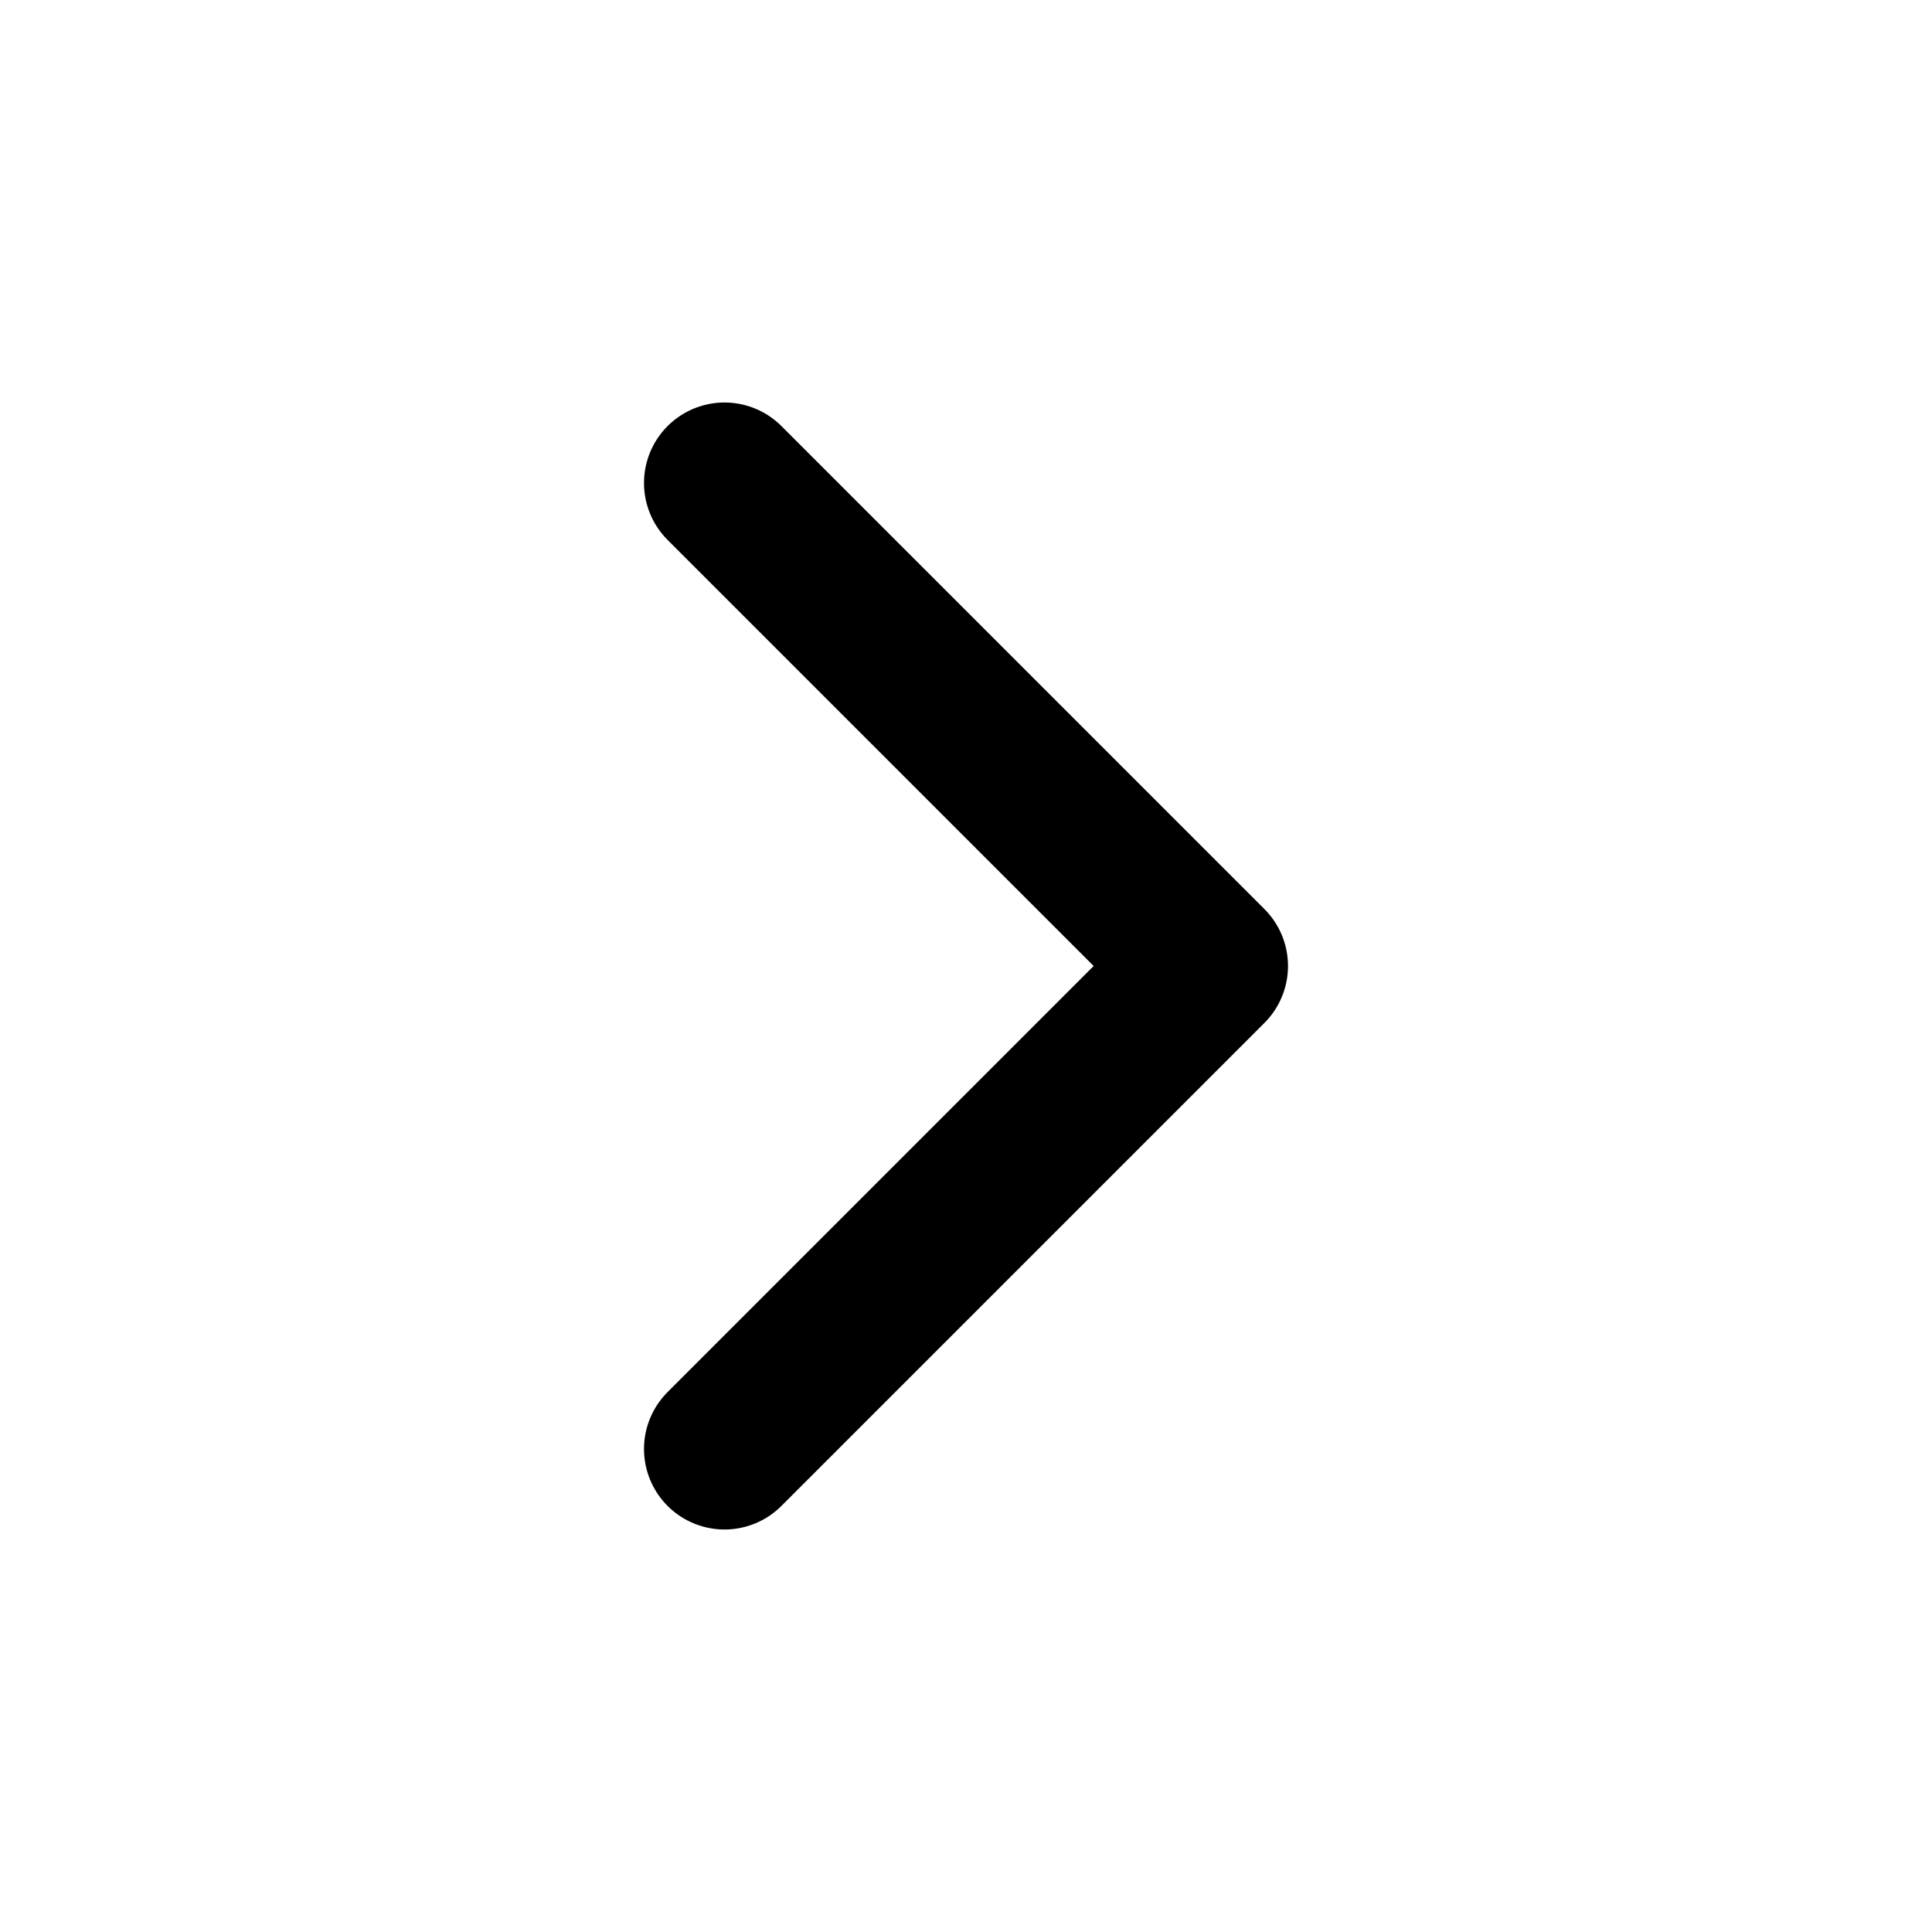
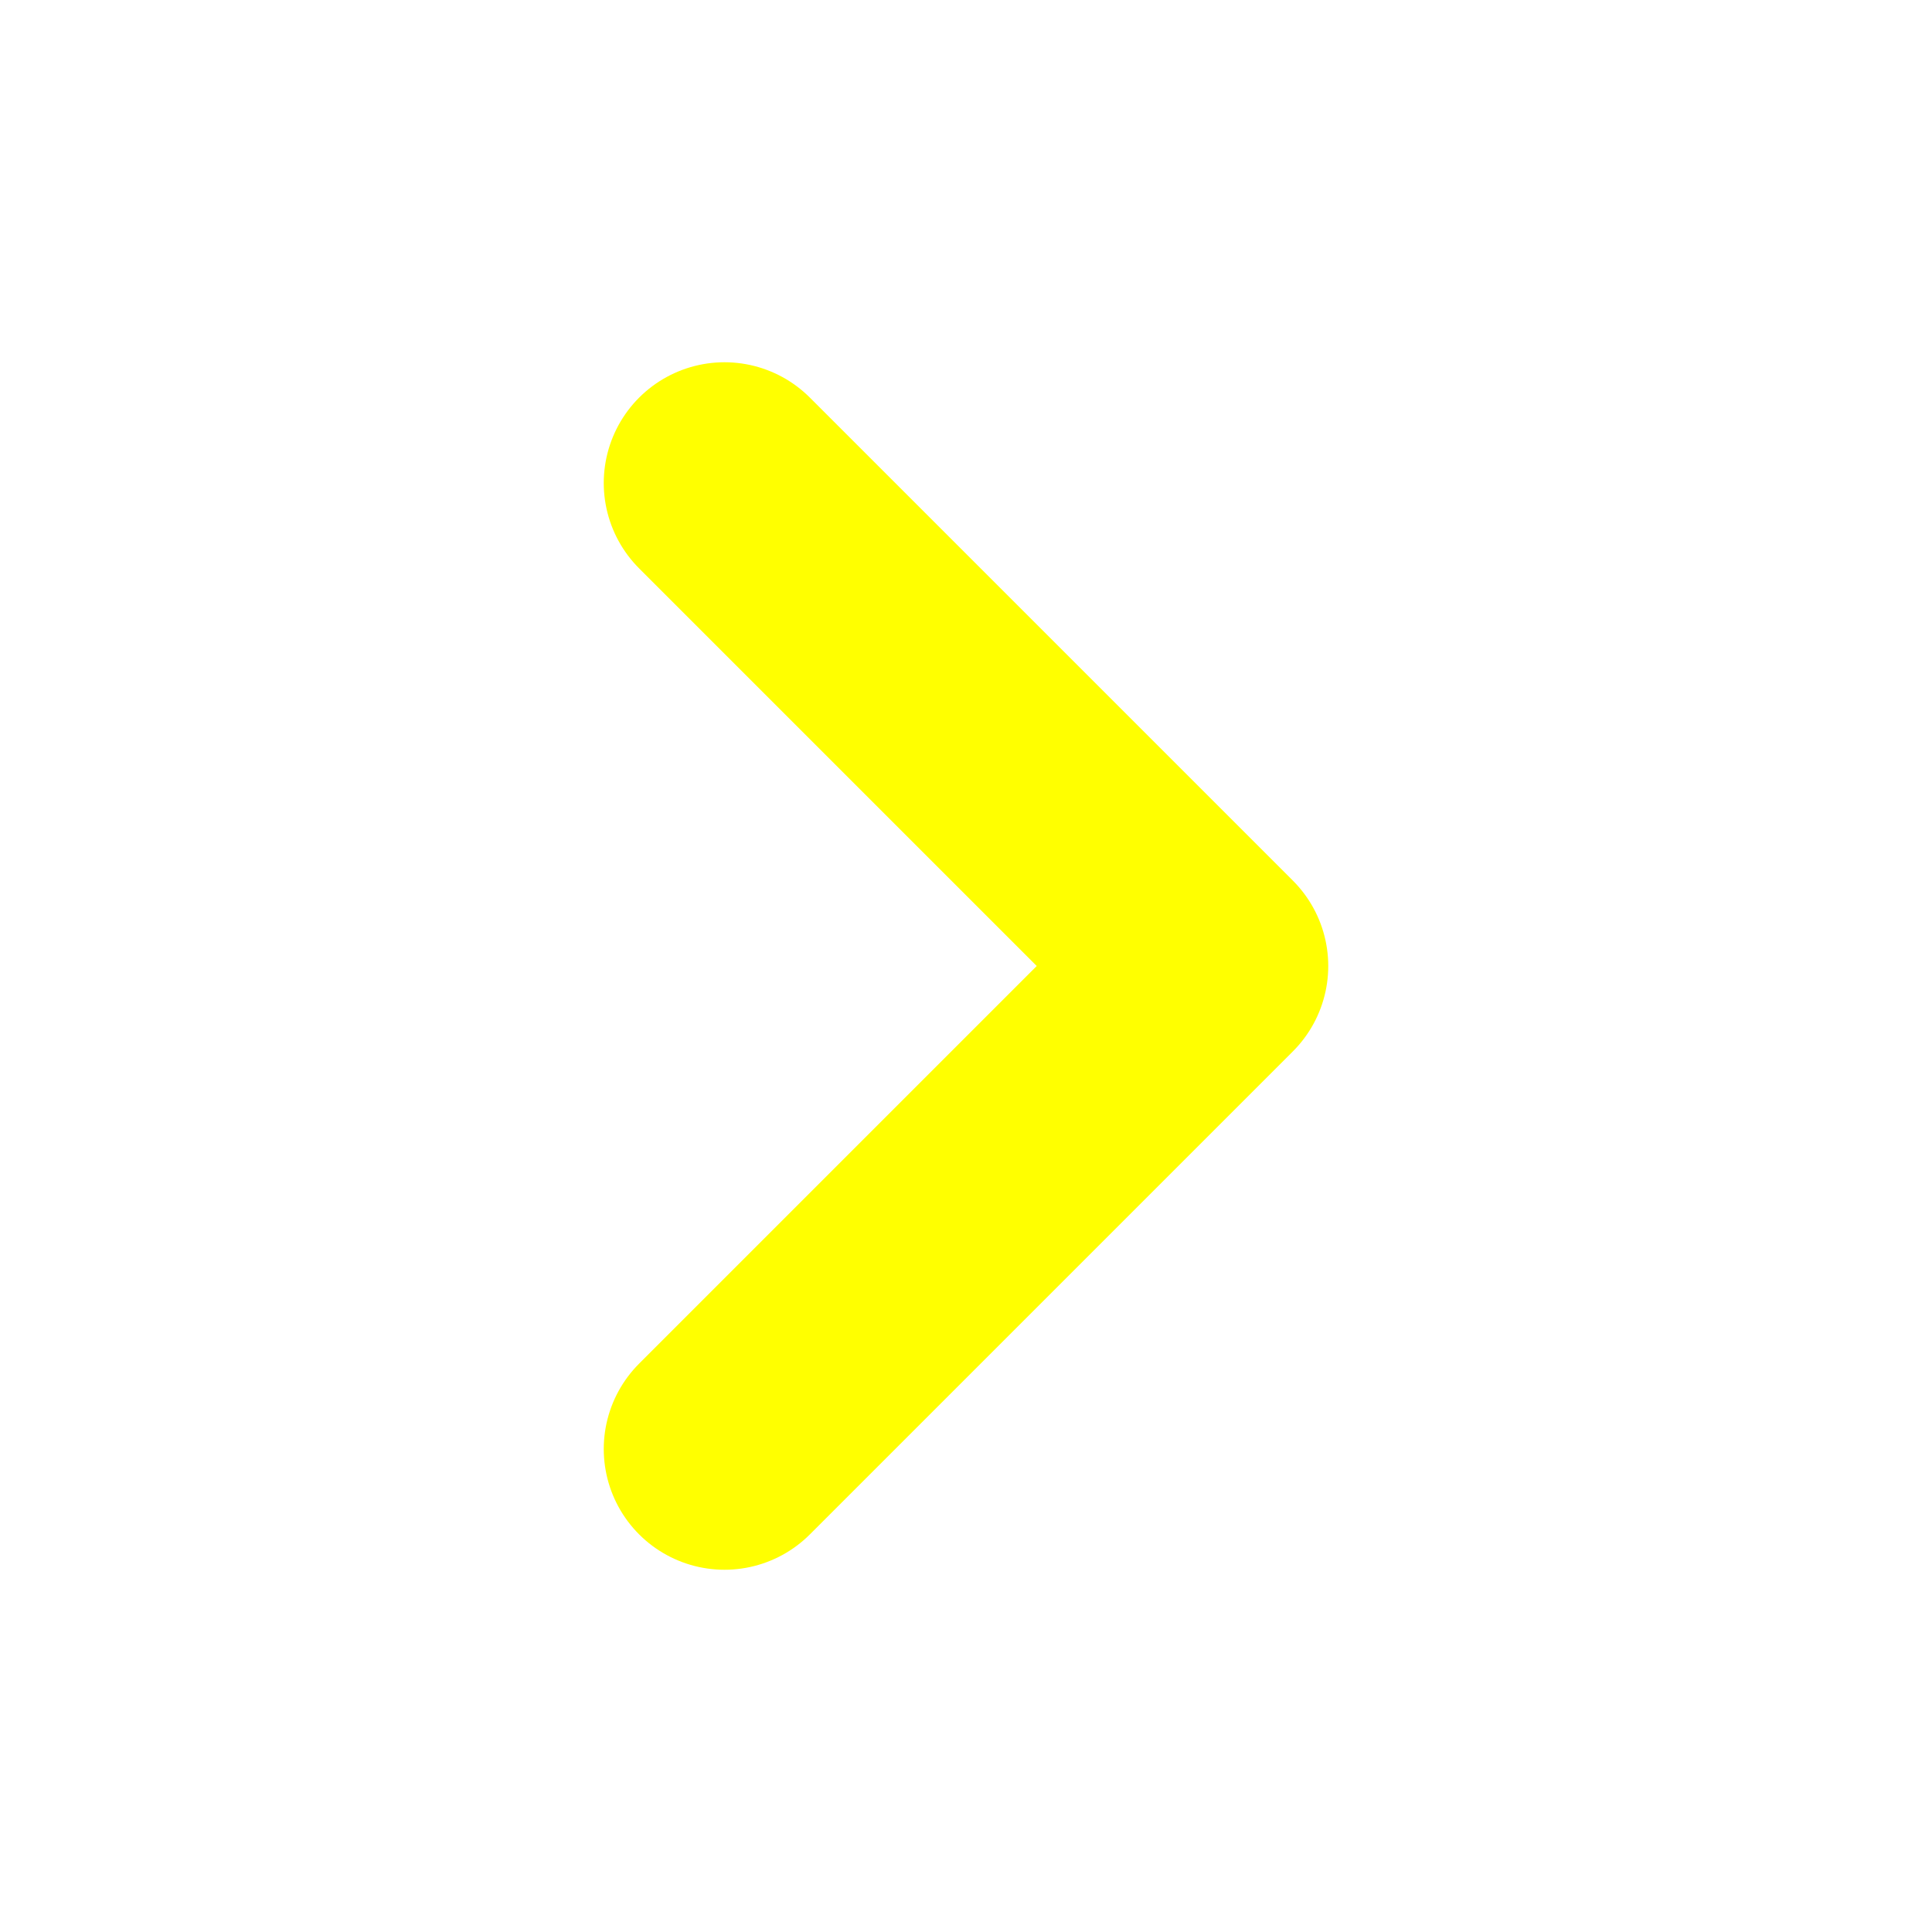
- <svg xmlns="http://www.w3.org/2000/svg" width="24" height="24" viewBox="0 0 24 24" fill="none" stroke="currentColor" stroke-width="2" stroke-linecap="round" stroke-linejoin="round" class="feather feather-chevron-right">
+ <svg xmlns="http://www.w3.org/2000/svg" width="24" height="24" viewBox="0 0 24 24" fill="none" stroke="yellow" stroke-width="3" stroke-linecap="round" stroke-linejoin="round" class="feather feather-chevron-right">
  <polyline points="9 18 15 12 9 6" />
</svg>
